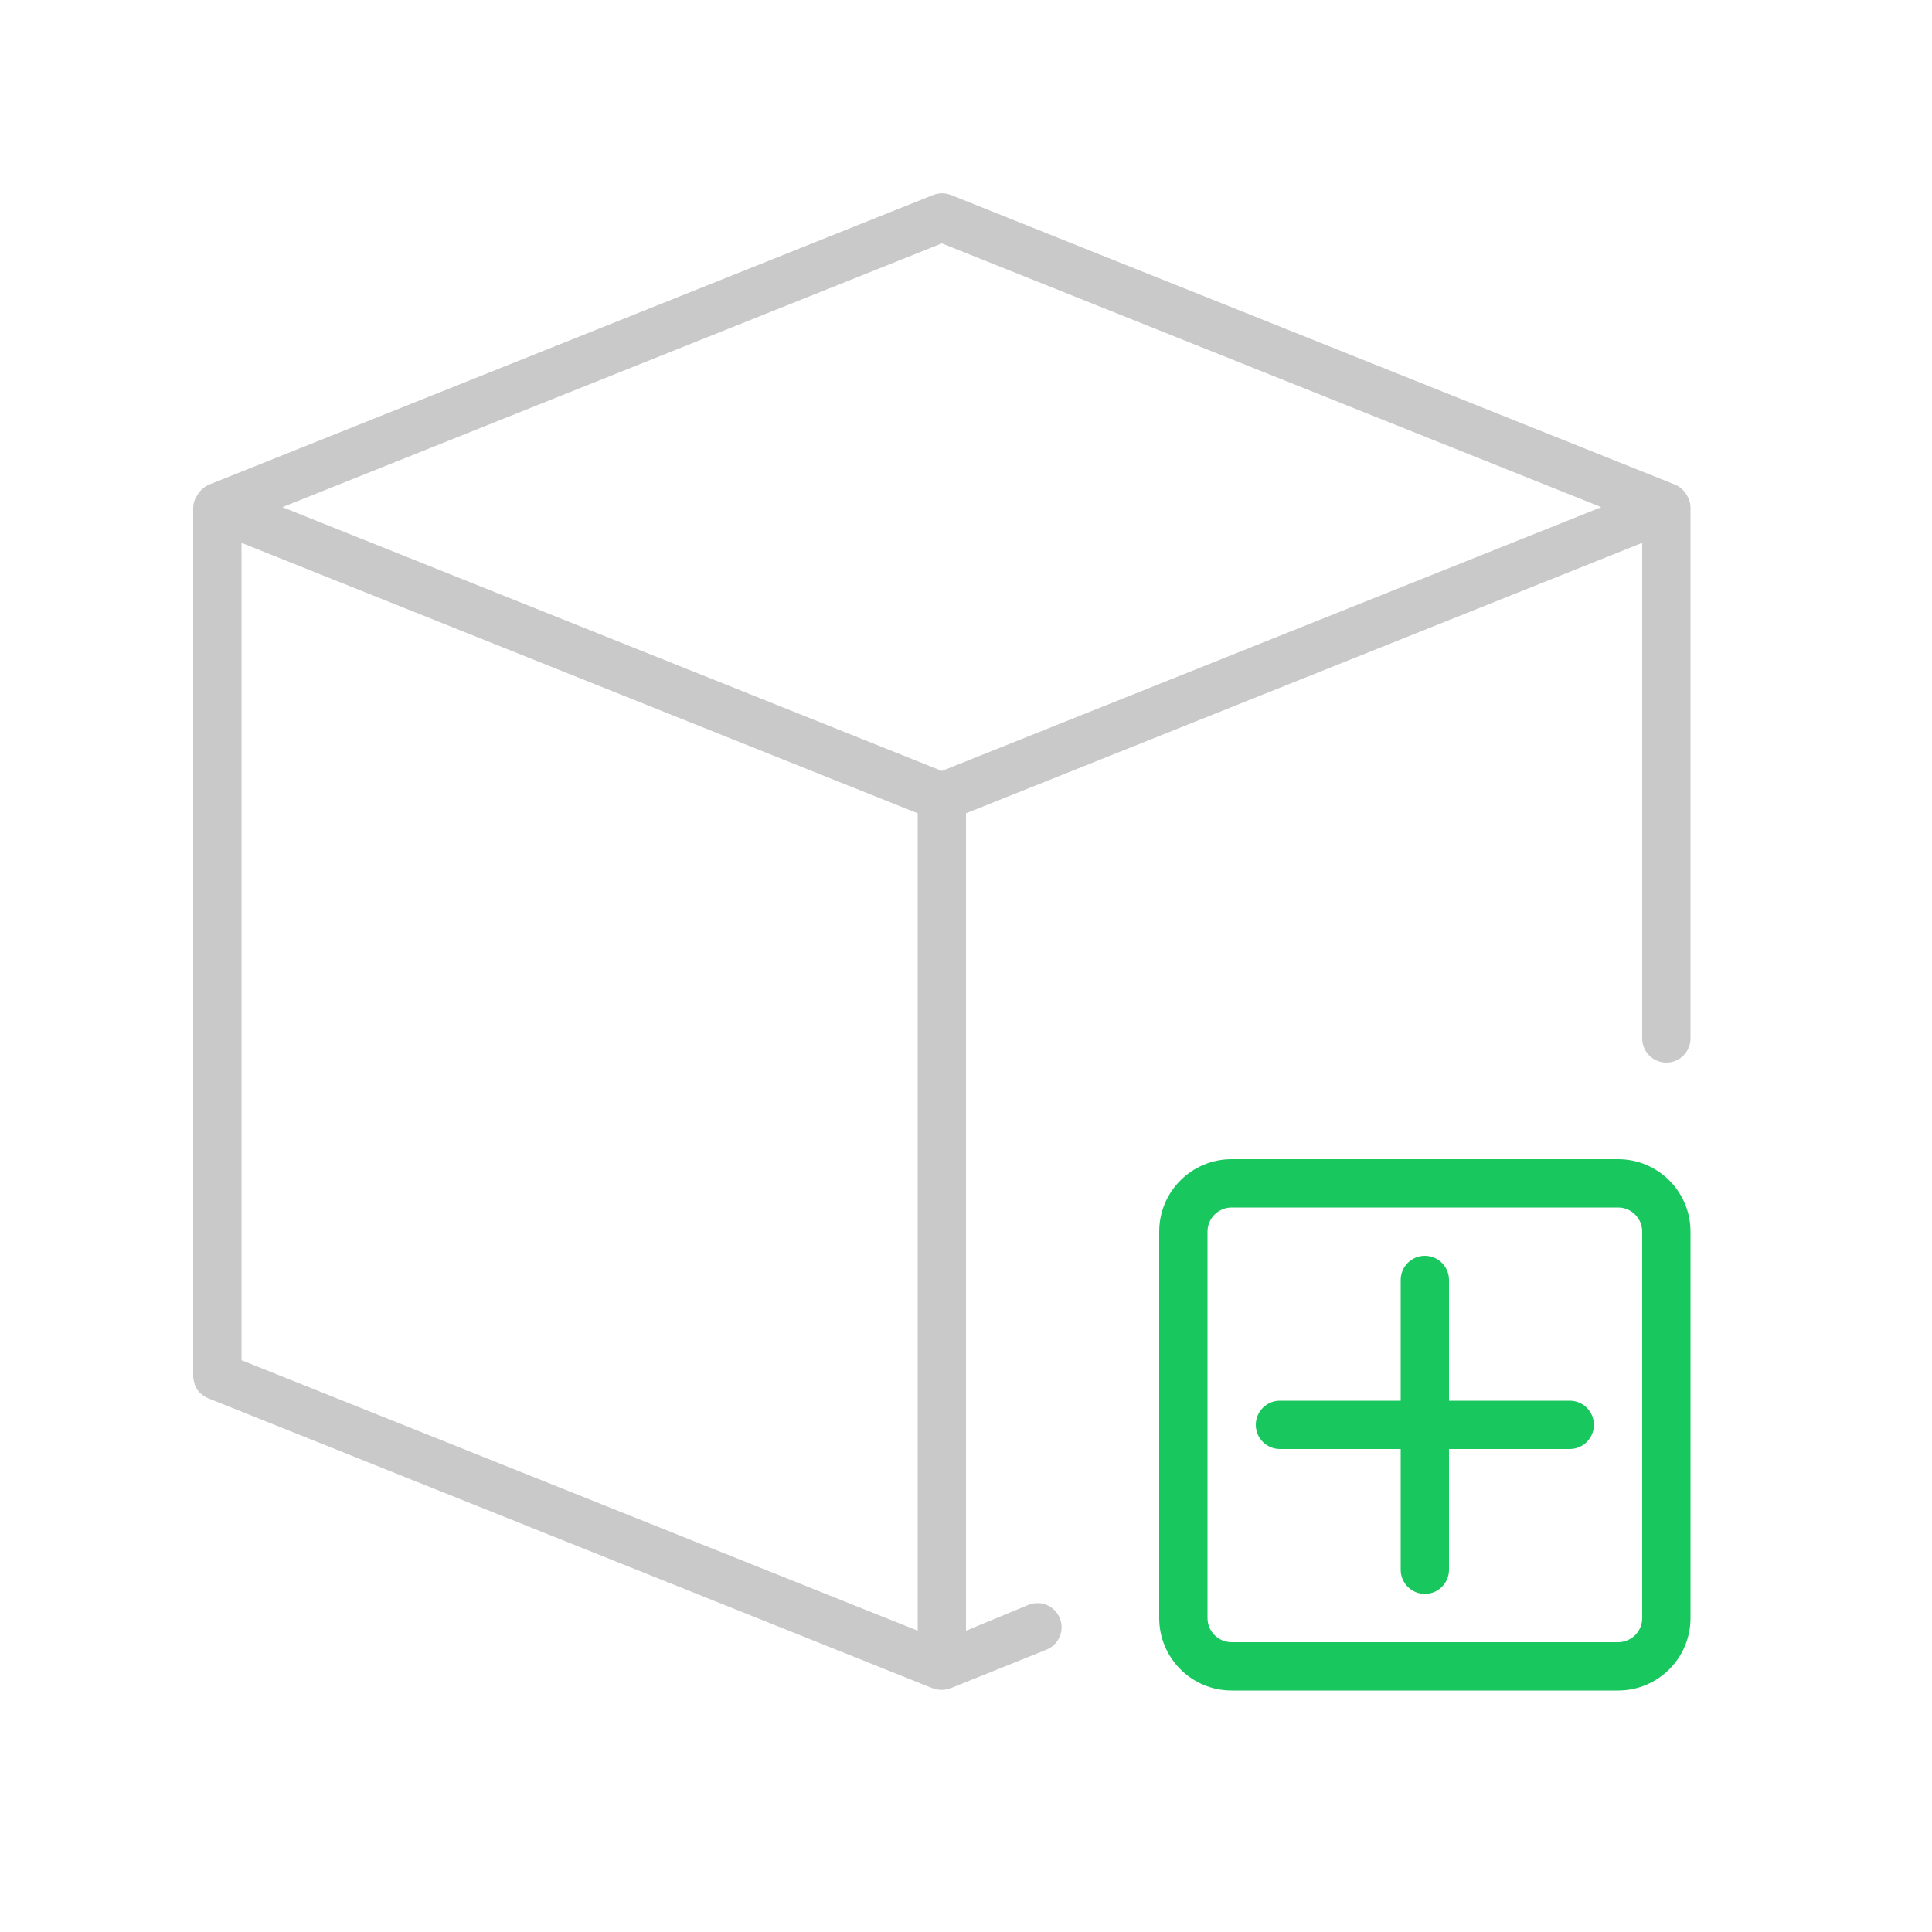
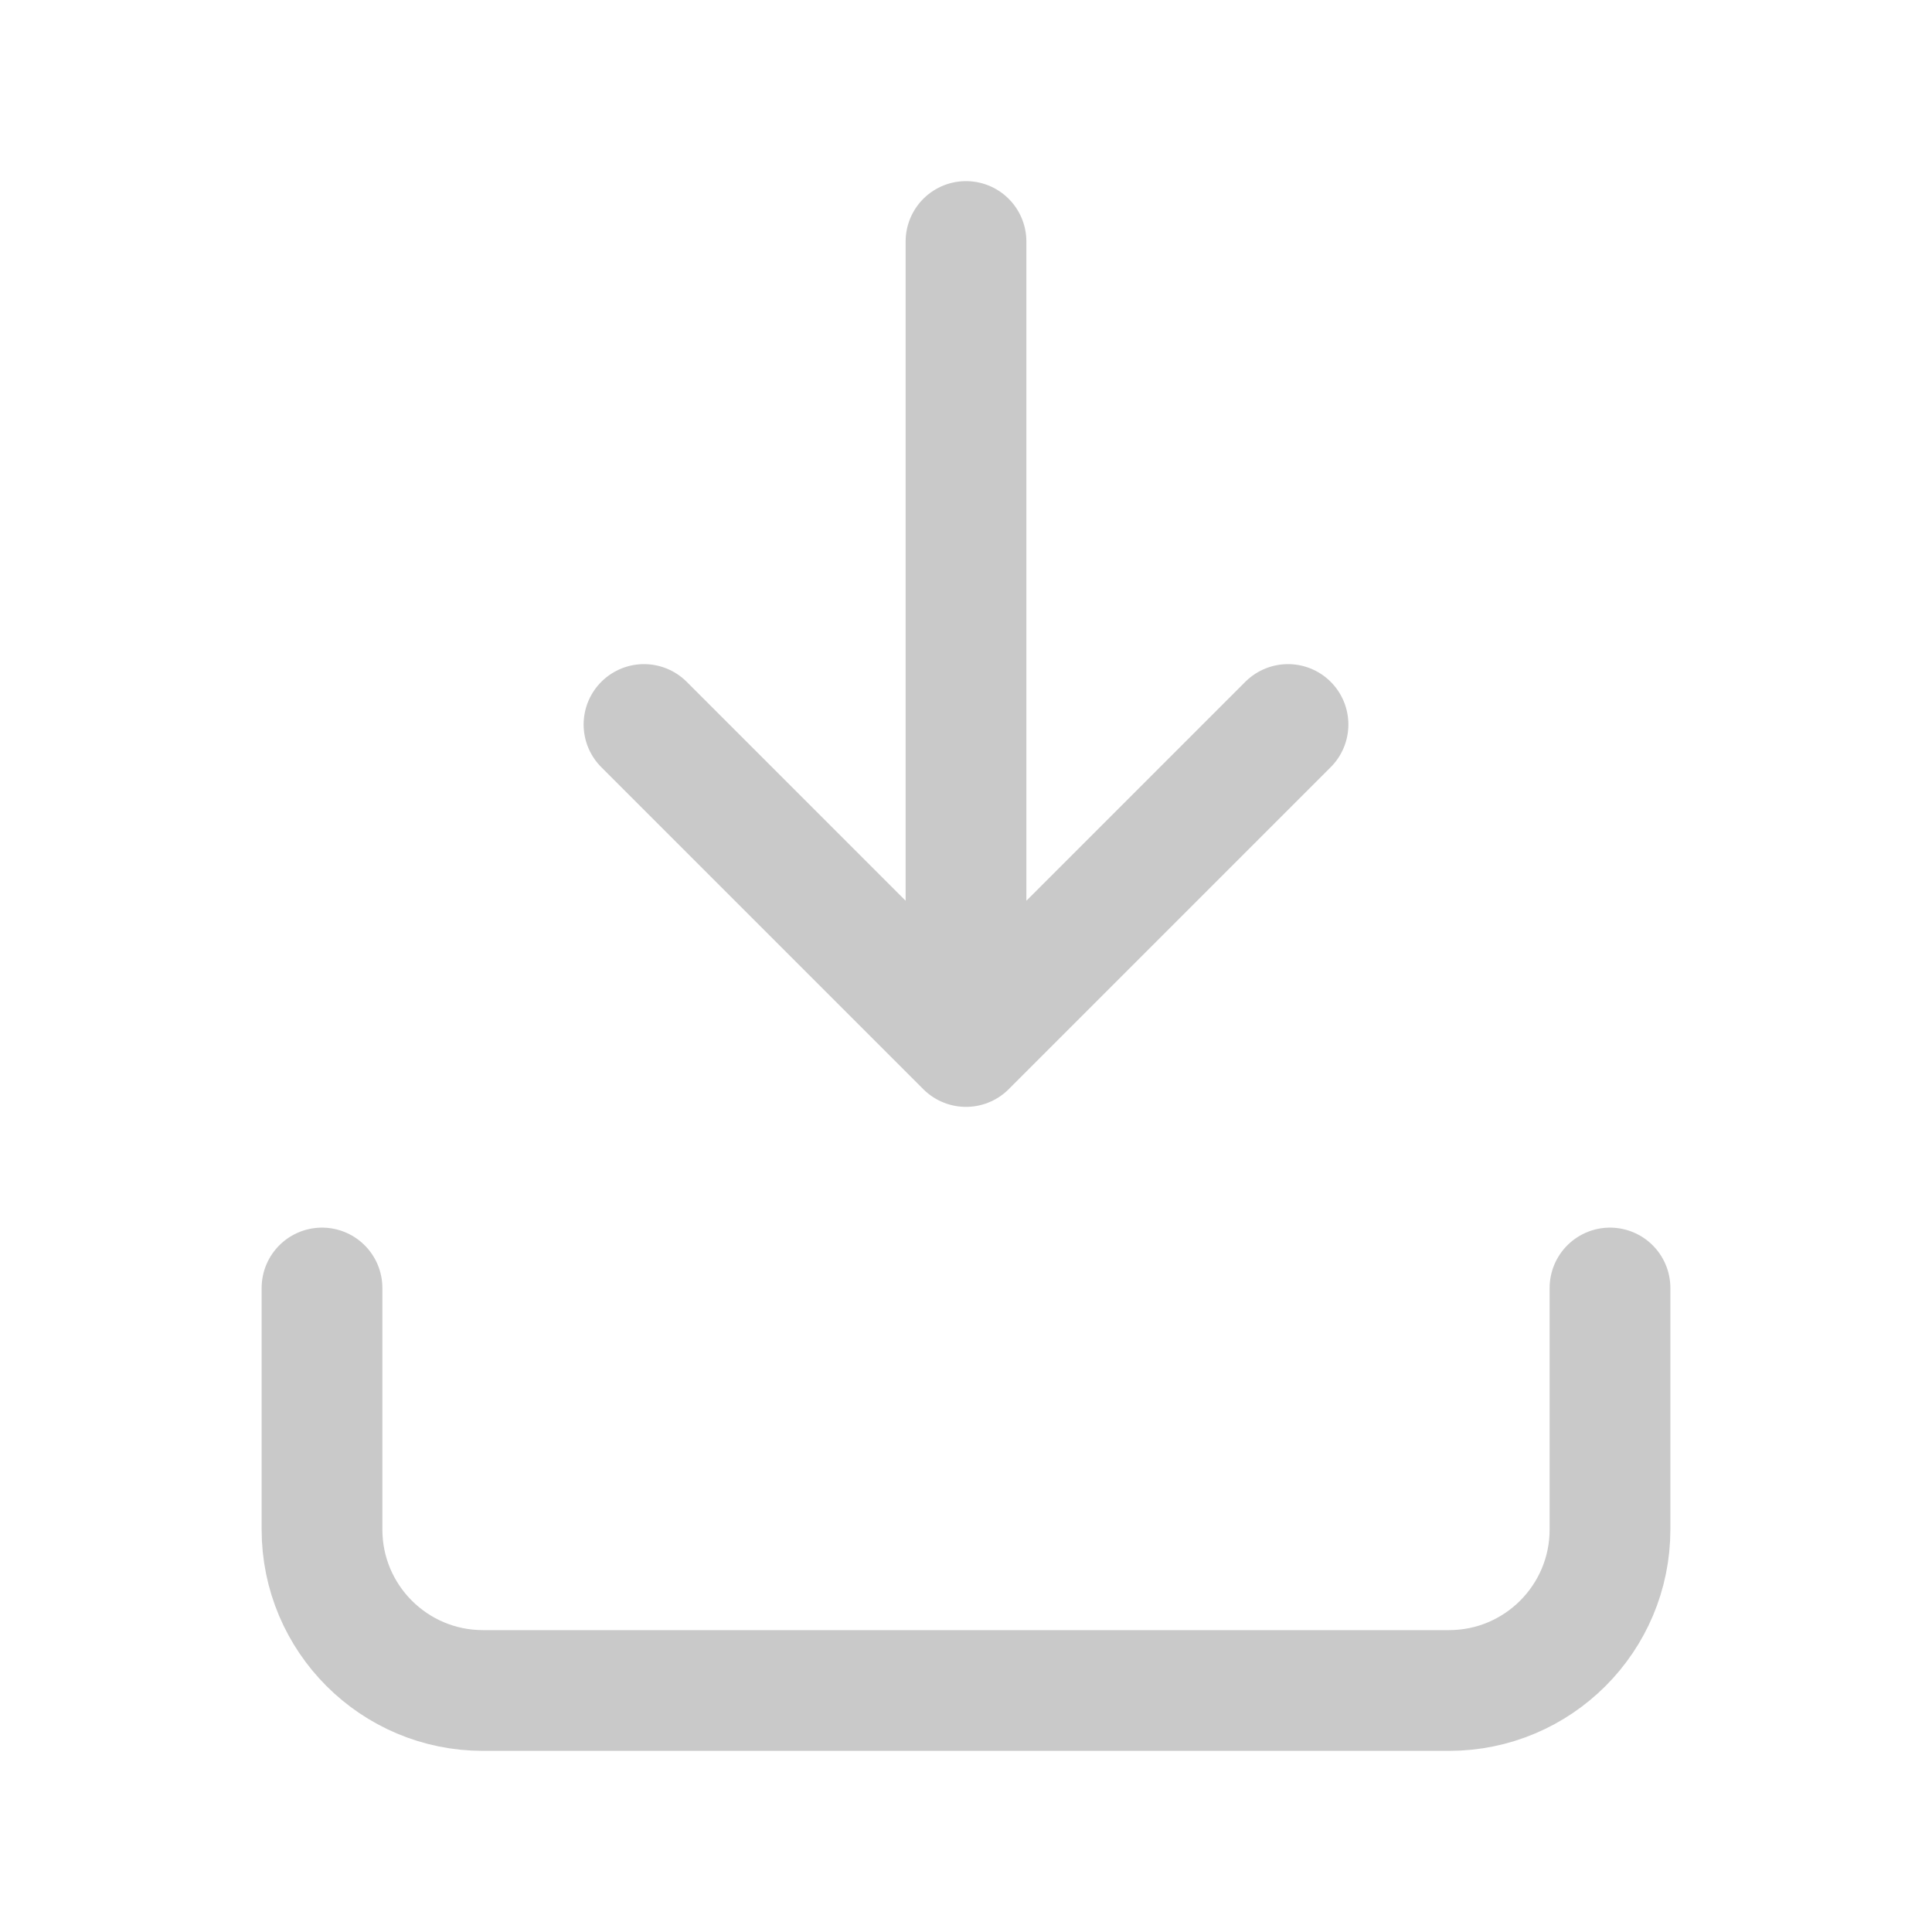
- <svg xmlns="http://www.w3.org/2000/svg" width="40" height="40" viewBox="0 0 40 40">
-   <path d="M34.923,10.25a.392.392,0,0,0-.033-.05.5.5,0,0,0-.2-.162l0,0-15-6a.5.5,0,0,0-.372,0l-15,6,0,0a.5.5,0,0,0-.2.162.392.392,0,0,0-.033.05A.478.478,0,0,0,4,10.5v18a.464.464,0,0,0,.028.138.429.429,0,0,0,.011.054l.01.015a.51.51,0,0,0,.1.144l.008,0a.5.5,0,0,0,.156.1l0,0,14.989,6,0,0,.006,0a.5.5,0,0,0,.372,0l.006,0,0,0,1.989-.8a.5.5,0,0,0-.372-.928L20,33.762V16.839l14-5.6V21.5a.5.5,0,0,0,1,0v-11A.481.481,0,0,0,34.923,10.25ZM19,33.762l-14-5.6V11.239l14,5.6Zm.5-17.8L5.846,10.5,19.5,5.039,33.153,10.5Z" style="fill:#c9c9c9" />
-   <path d="M33.5,24h-8A1.5,1.5,0,0,0,24,25.5v8A1.5,1.5,0,0,0,25.5,35h8A1.5,1.5,0,0,0,35,33.5v-8A1.5,1.5,0,0,0,33.5,24Zm.5,9.5a.5.5,0,0,1-.5.5h-8a.5.5,0,0,1-.5-.5v-8a.5.5,0,0,1,.5-.5h8a.5.5,0,0,1,.5.5Z" style="fill:#18c75e" />
-   <path d="M32.5,29H30V26.5a.5.5,0,0,0-1,0V29H26.5a.5.5,0,0,0,0,1H29v2.5a.5.5,0,0,0,1,0V30h2.5a.5.5,0,0,0,0-1Z" style="fill:#18c75e" />
+ <svg xmlns="http://www.w3.org/2000/svg" width="24" height="24" viewBox="0 0 24 24" stroke="#c9c9c9" stroke-width="1.5" stroke-linecap="round" stroke-linejoin="round" fill="none">
+   <path d="M12 3v10M8 9l4 4 4-4M4 16v3a2 2 0 0 0 2 2h12a2 2 0 0 0 2-2v-3" />
</svg>
